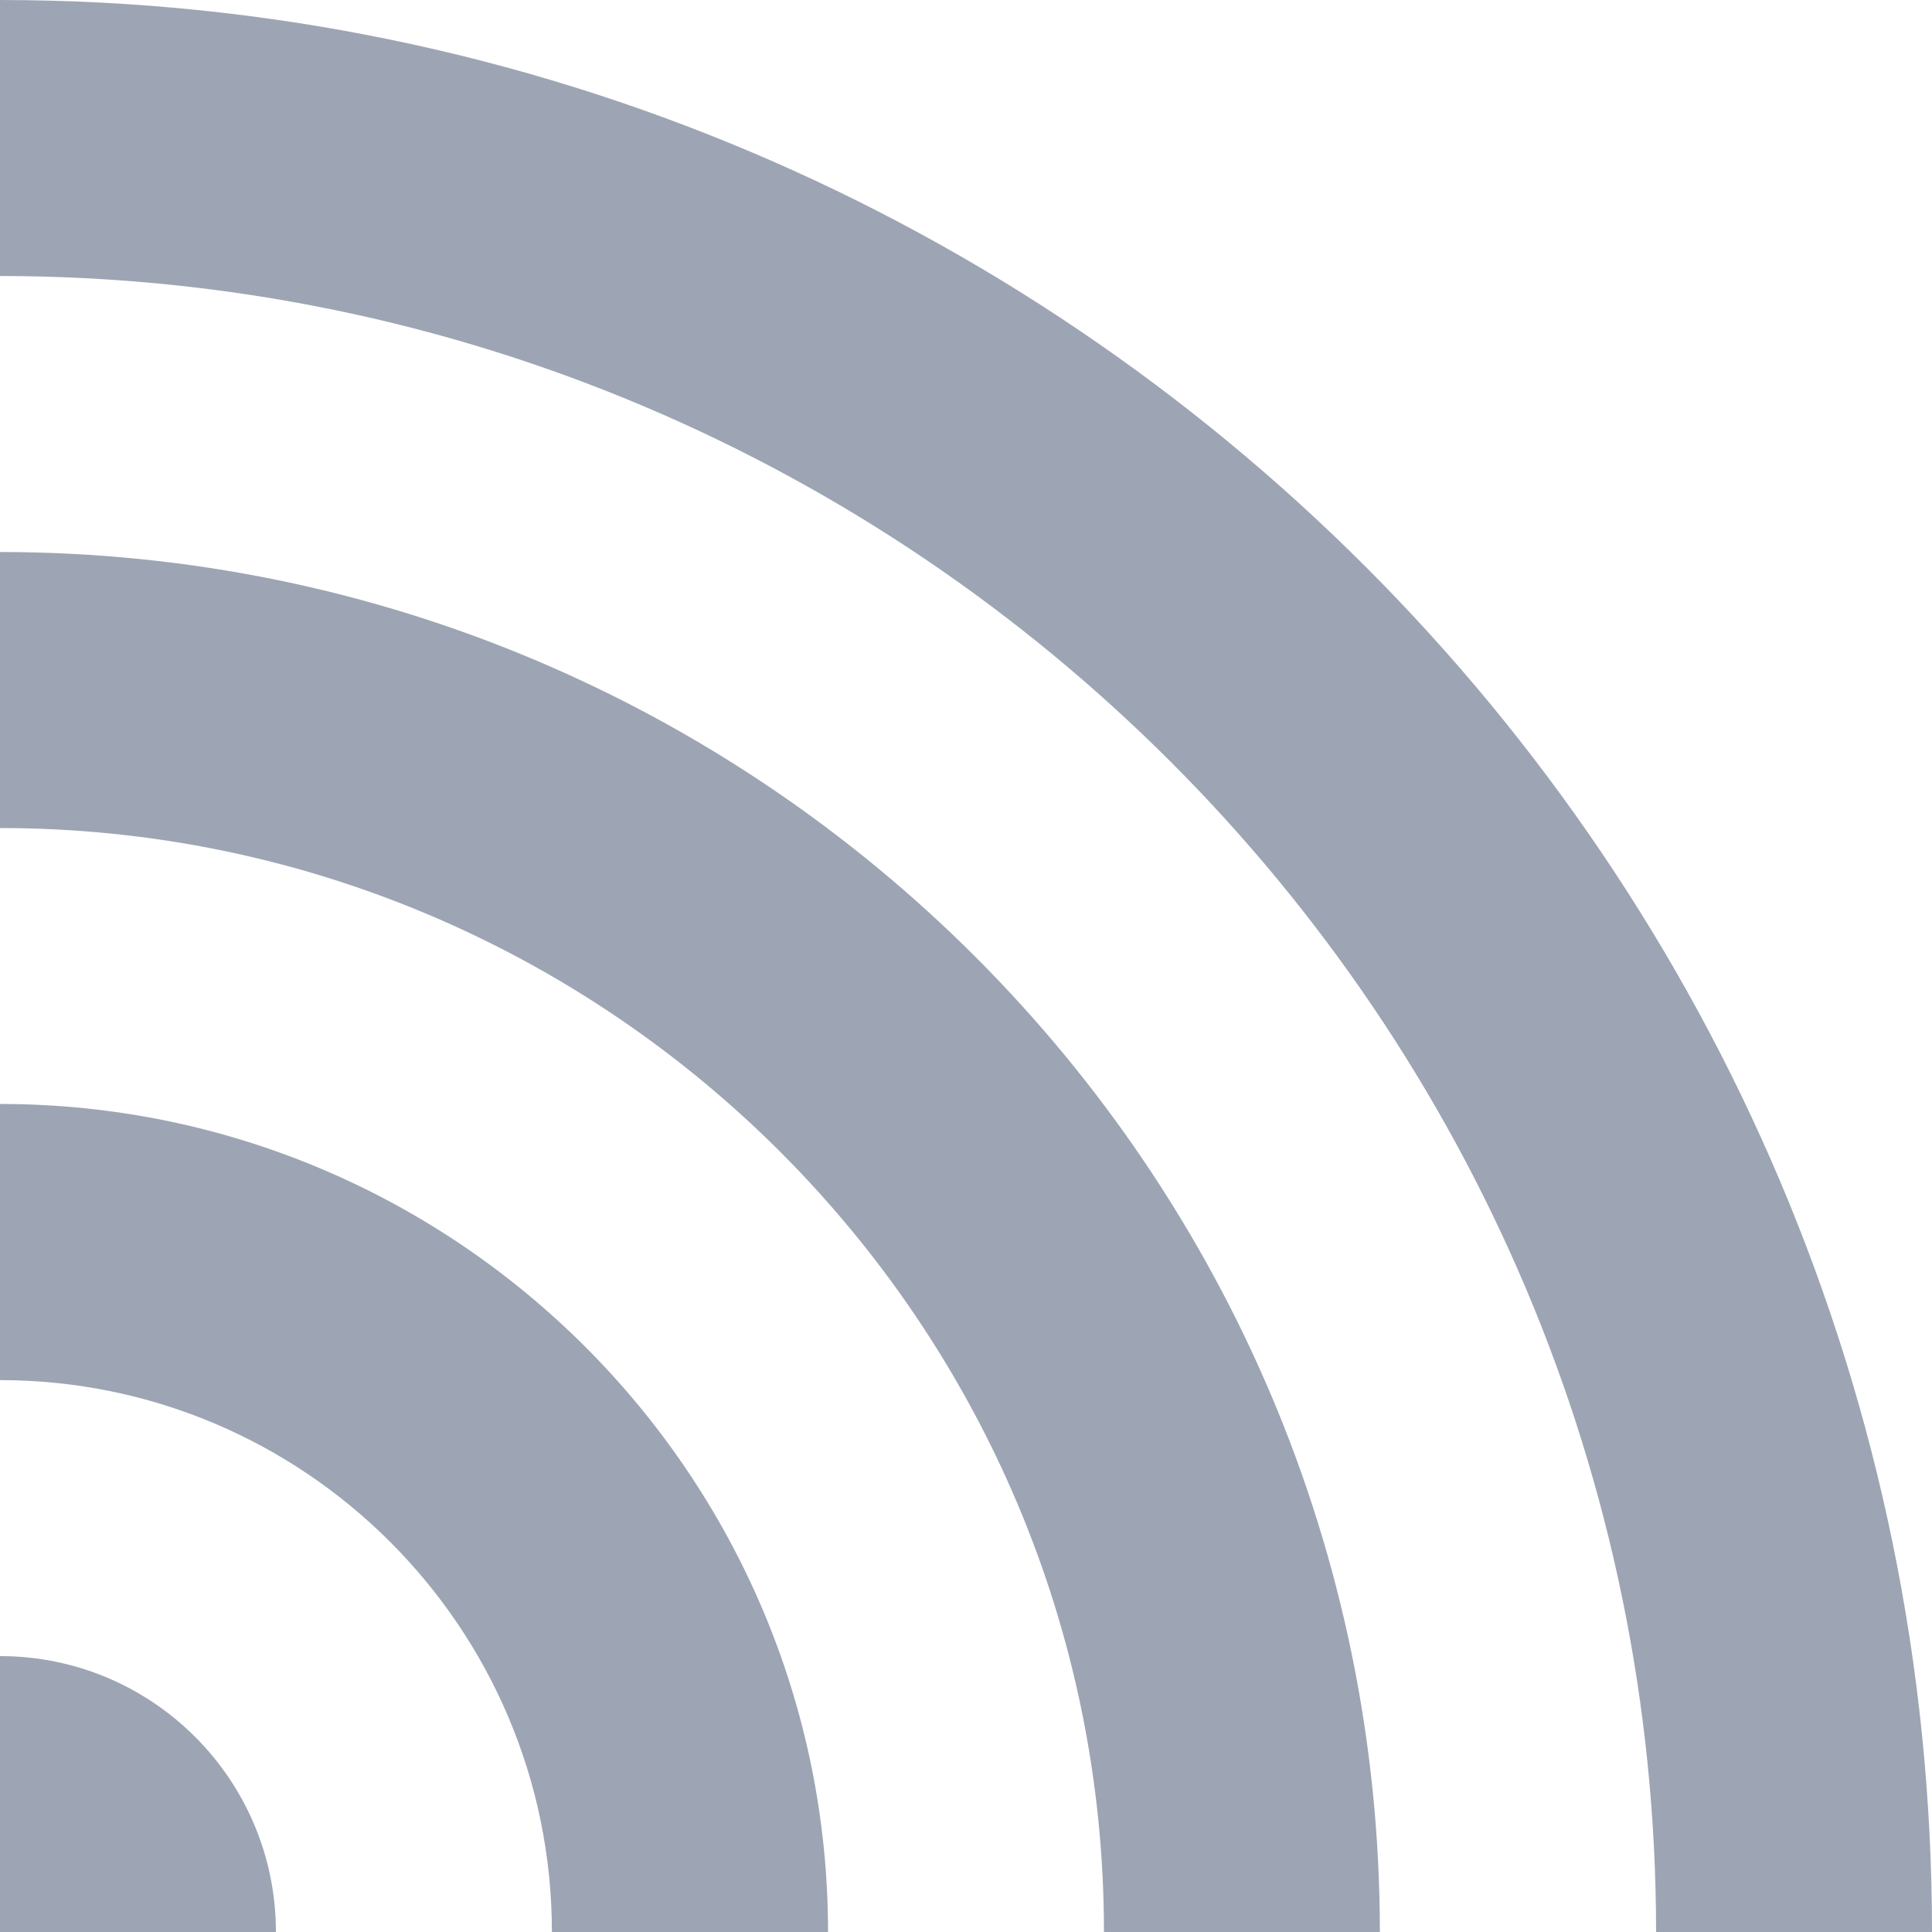
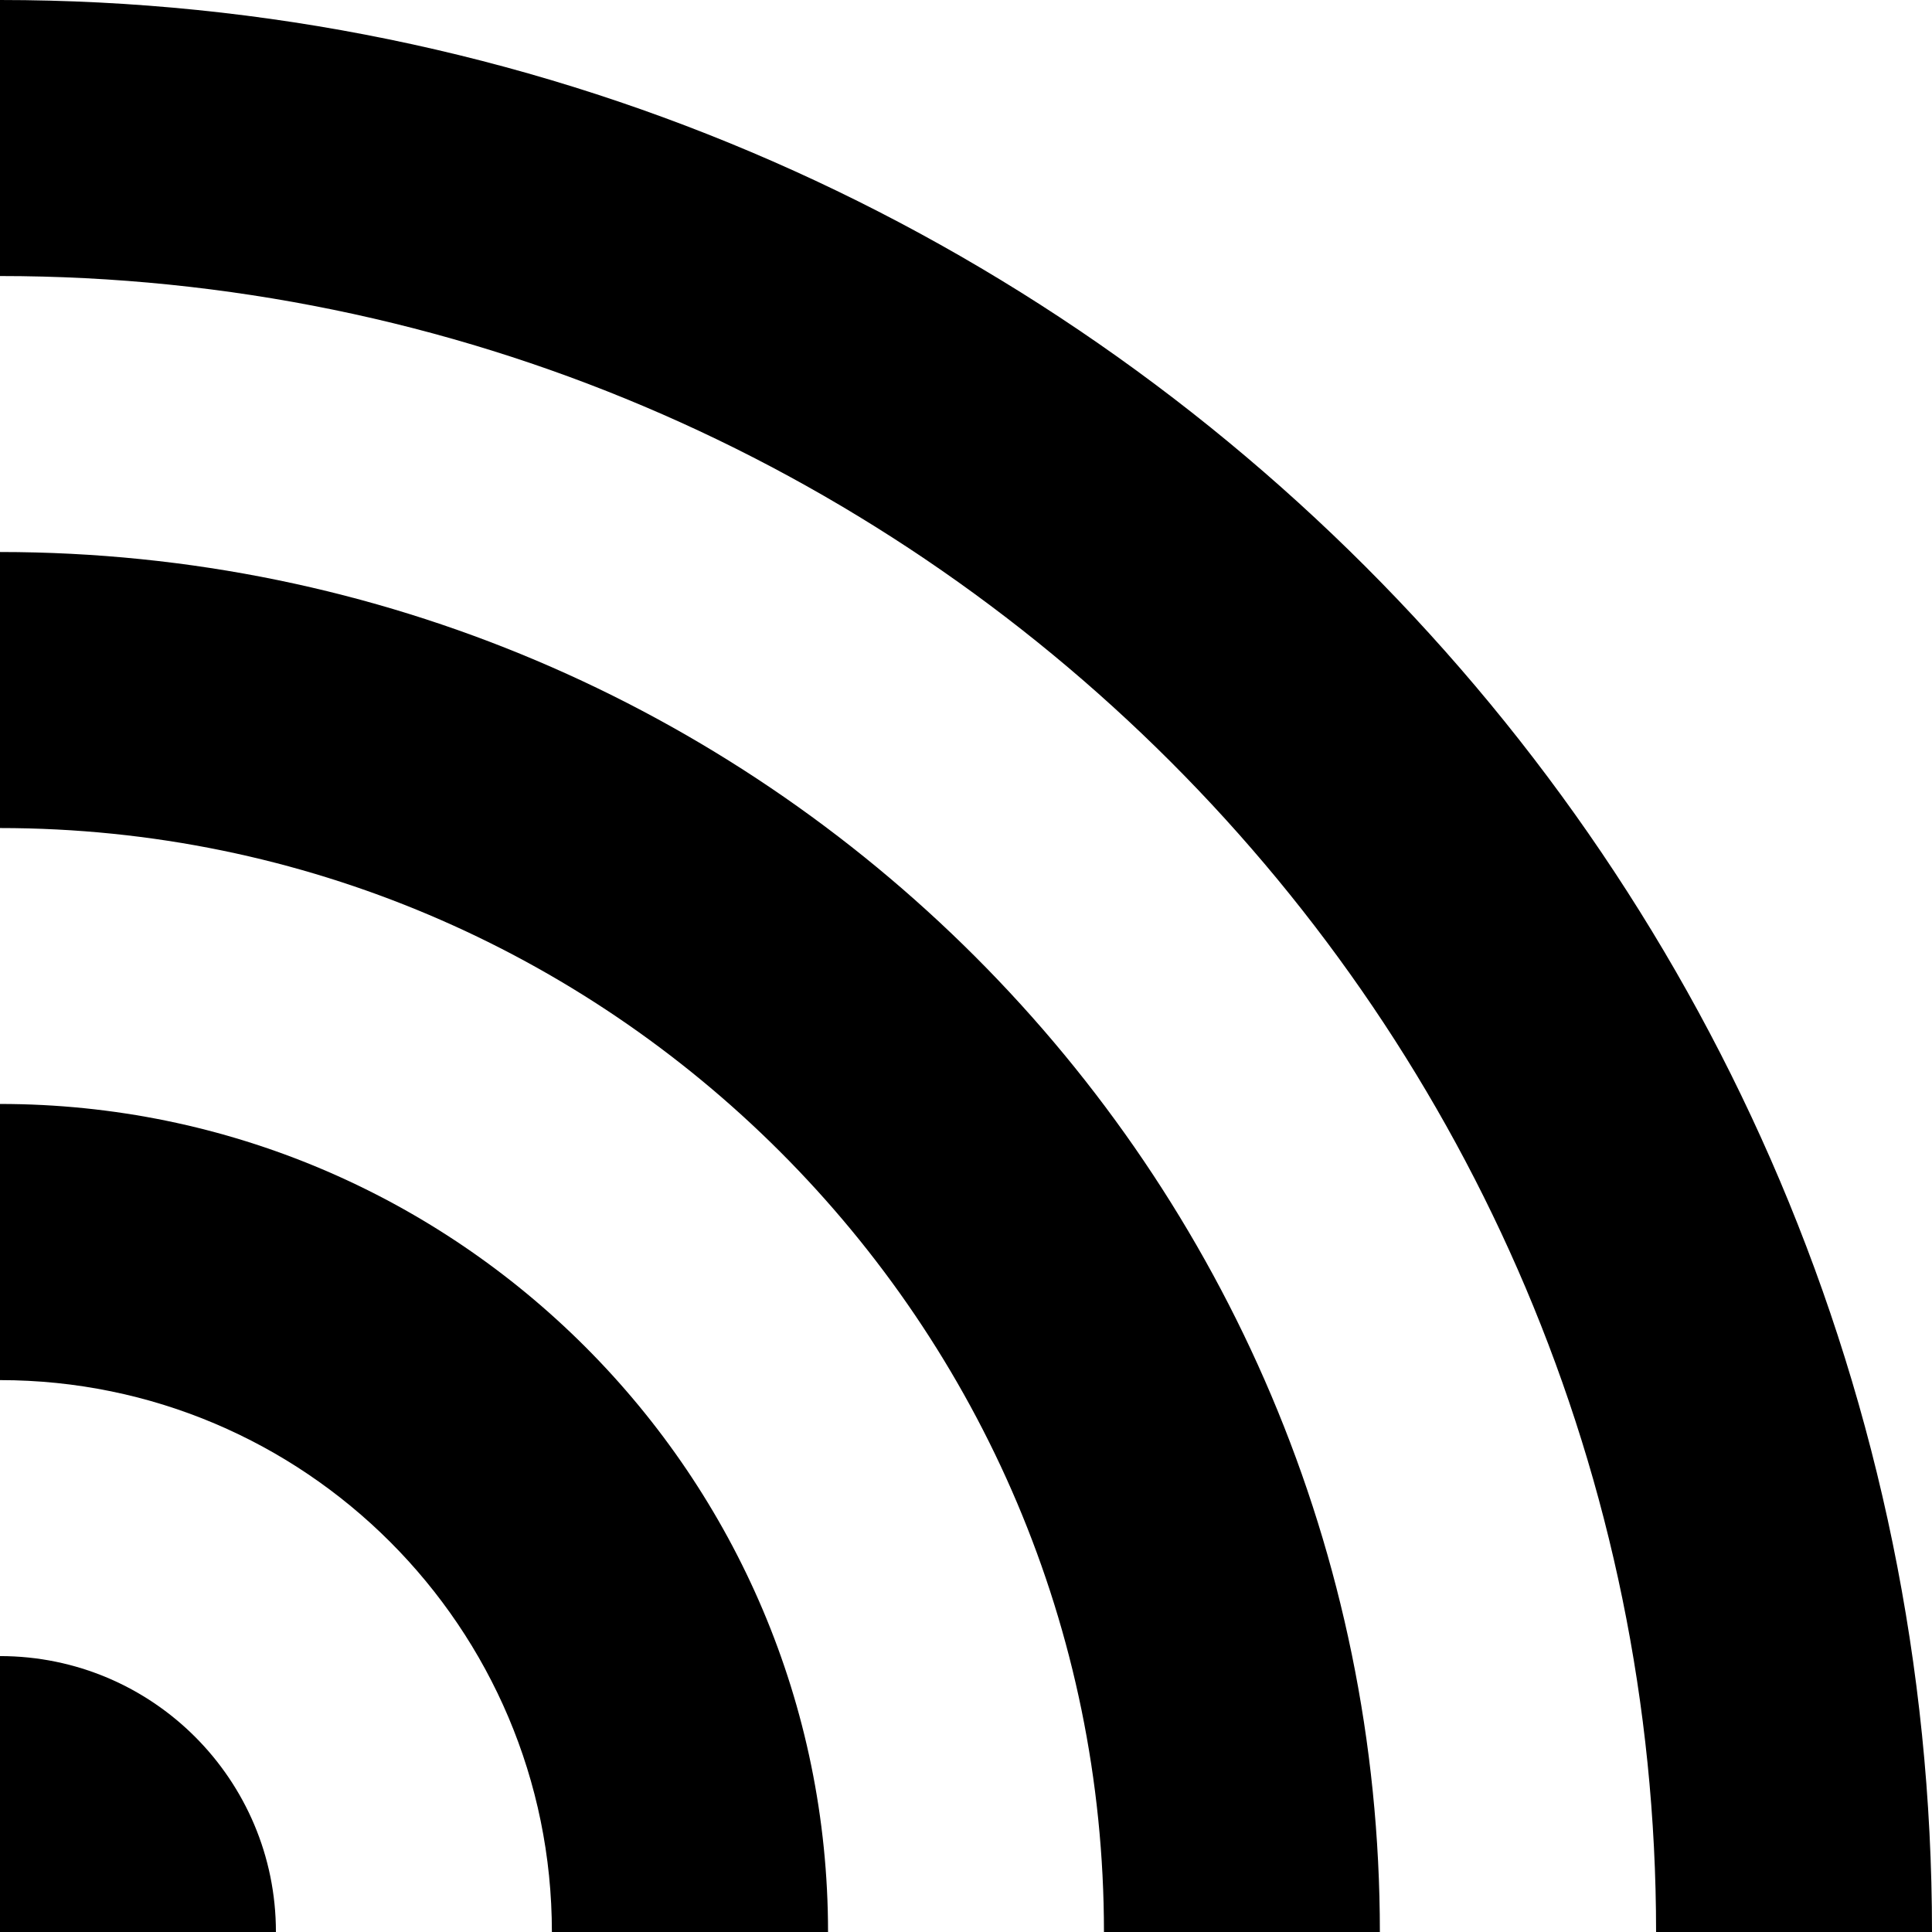
<svg xmlns="http://www.w3.org/2000/svg" height="24" style="enable-background:new 0 0 32 32;" version="1.1" viewBox="0 0 32 32" width="24" xml:space="preserve">
  <g id="Layer_1" />
  <g id="rss_x5F_alt">
    <g>
-       <path d="M32,32h-4.57C27.43,16.875,15.125,4.572,0,4.572V0C17.641,0,32,14.355,32,32L32,32z" style="fill:#9da5b4;" />
-       <path d="M22.855,32h-4.57c0-10.082-8.207-18.285-18.285-18.285V9.143C12.602,9.143,22.855,19.398,22.855,32    L22.855,32z" style="fill:#9da5b4;" />
-       <path d="M13.715,32H9.141c0-5.043-4.098-9.141-9.141-9.141v-4.574C7.562,18.285,13.715,24.438,13.715,32    L13.715,32z" style="fill:#9da5b4;" />
-       <path d="M4.57,32c0-2.523-2.043-4.57-4.57-4.57V32H4.57z" style="fill:#9da5b4;" />
+       <path d="M32,32h-4.57C27.43,16.875,15.125,4.572,0,4.572V0C17.641,0,32,14.355,32,32L32,32z" fill="currentColor" />
+       <path d="M22.855,32h-4.57c0-10.082-8.207-18.285-18.285-18.285V9.143C12.602,9.143,22.855,19.398,22.855,32    L22.855,32z" fill="currentColor" />
+       <path d="M13.715,32H9.141c0-5.043-4.098-9.141-9.141-9.141v-4.574C7.562,18.285,13.715,24.438,13.715,32    L13.715,32z" fill="currentColor" />
+       <path d="M4.57,32c0-2.523-2.043-4.57-4.57-4.57V32H4.57z" fill="currentColor" />
    </g>
  </g>
</svg>
